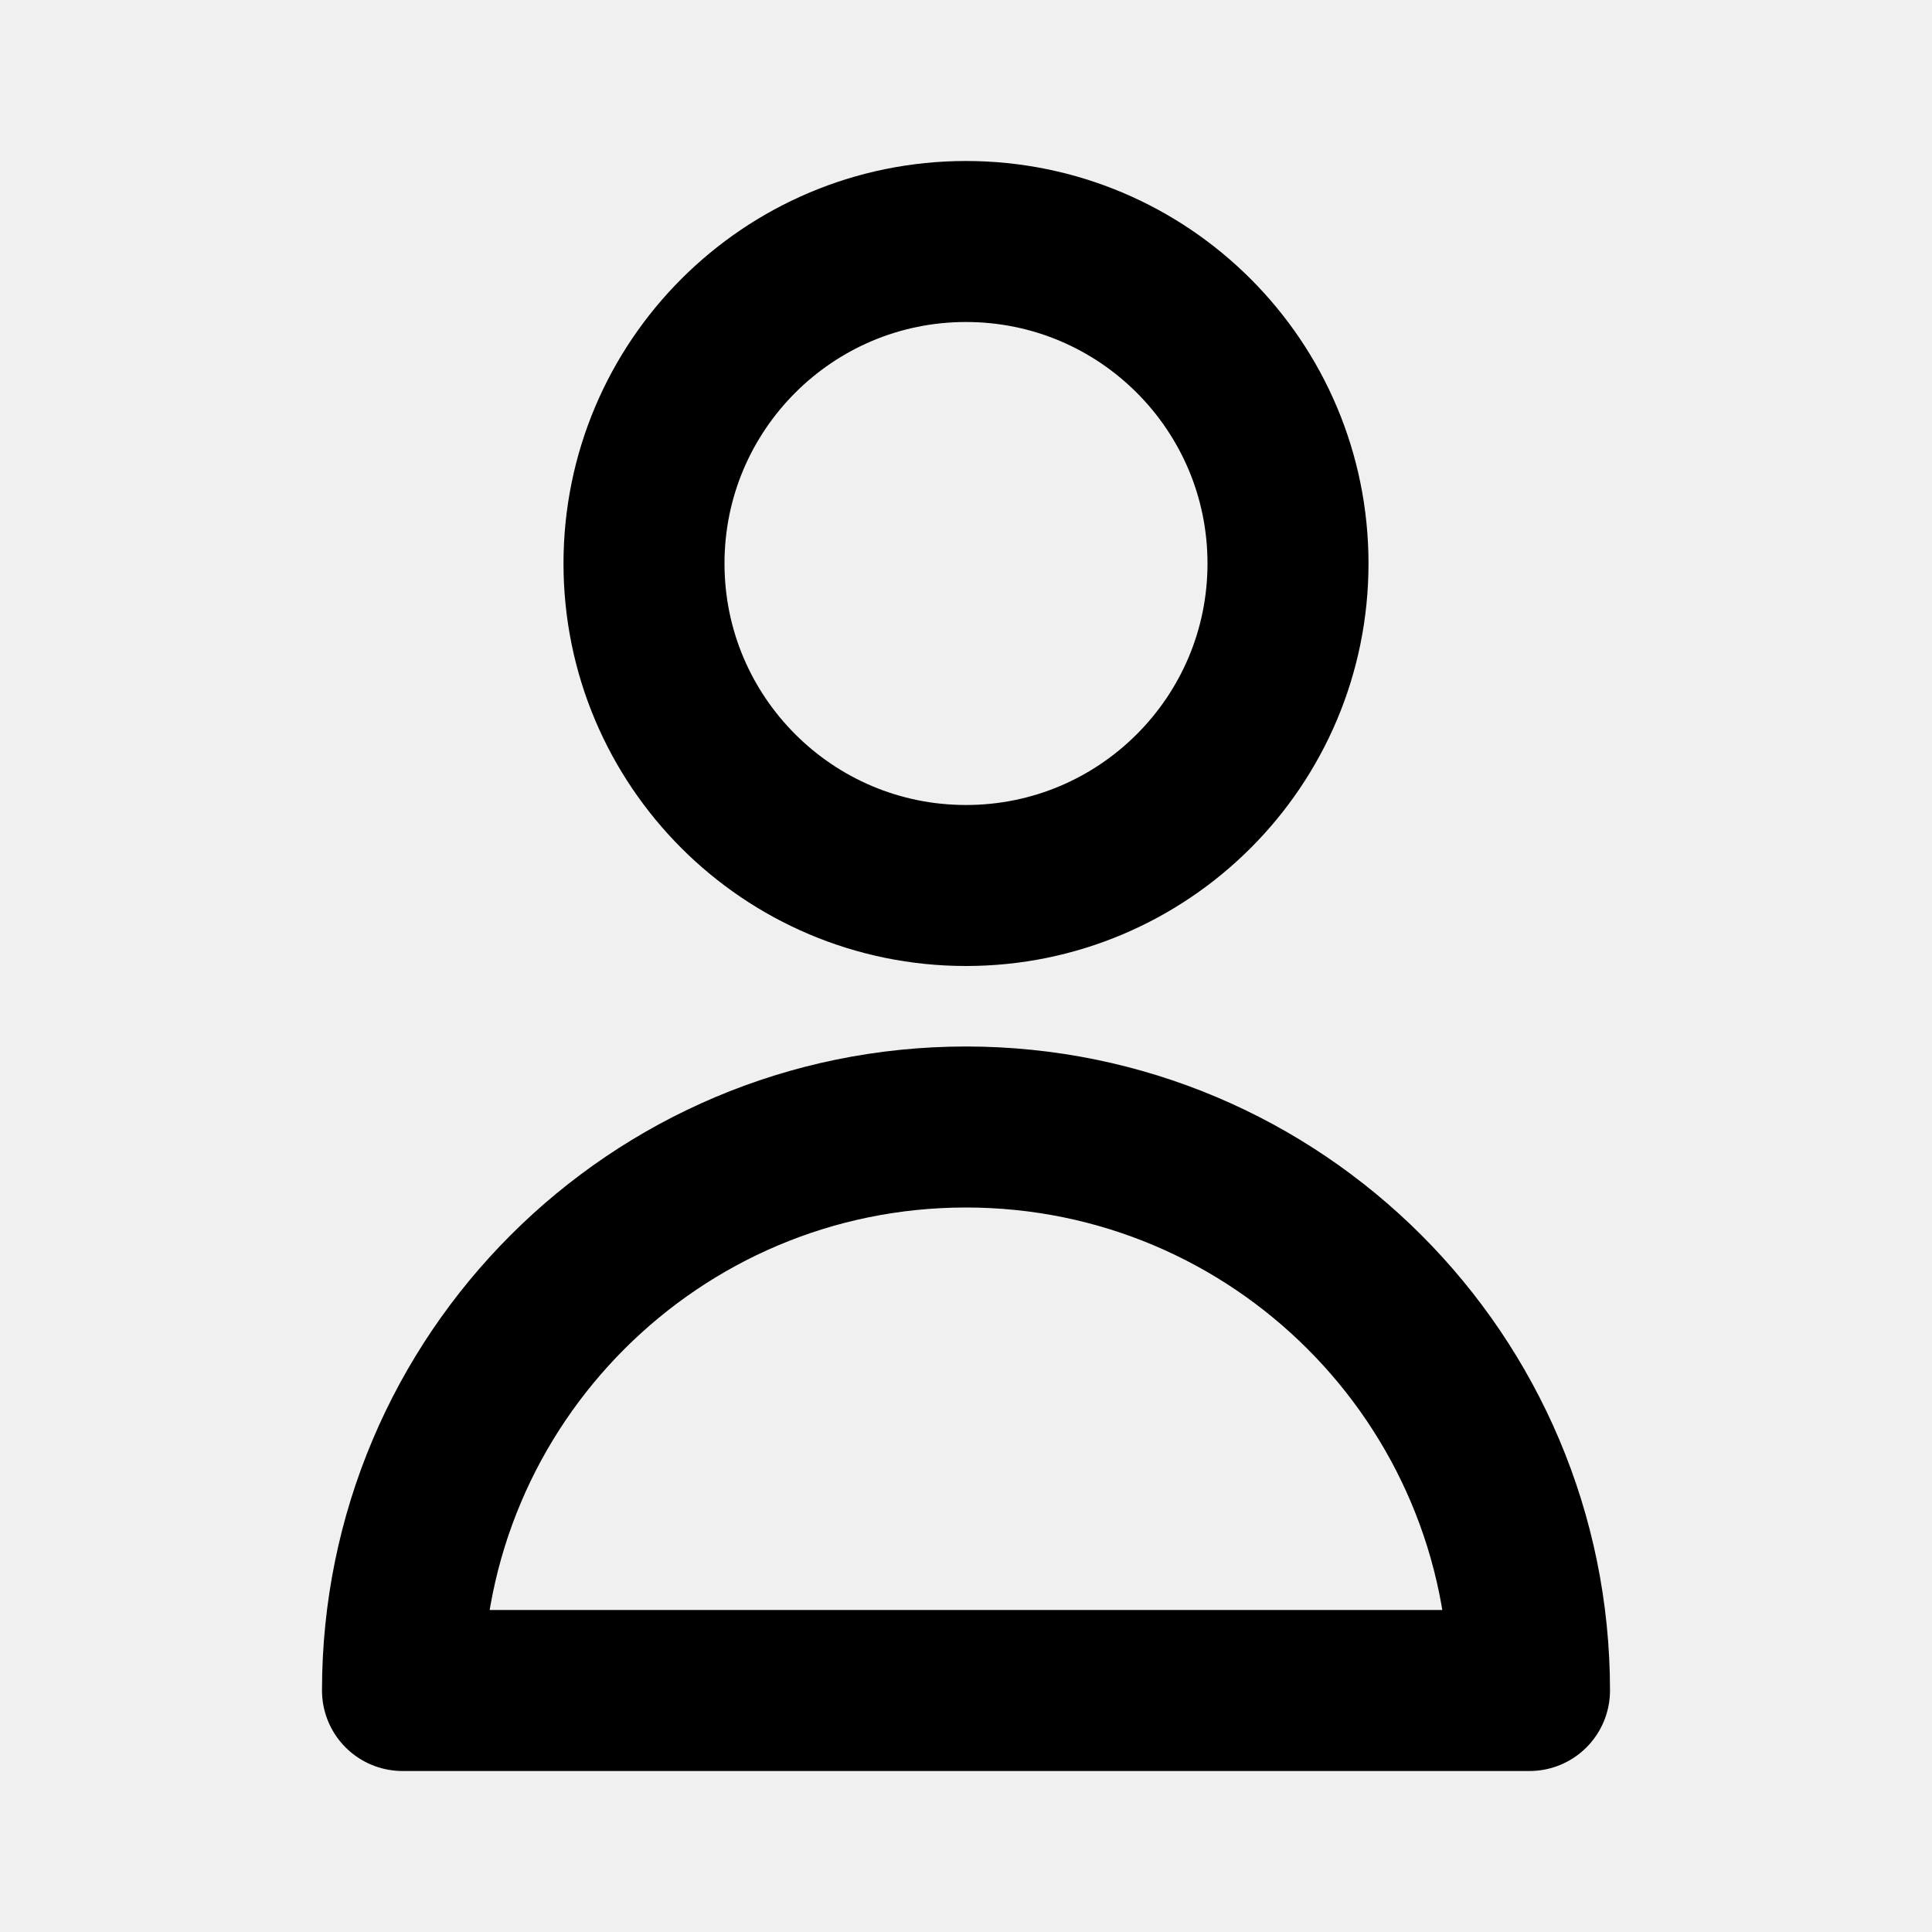
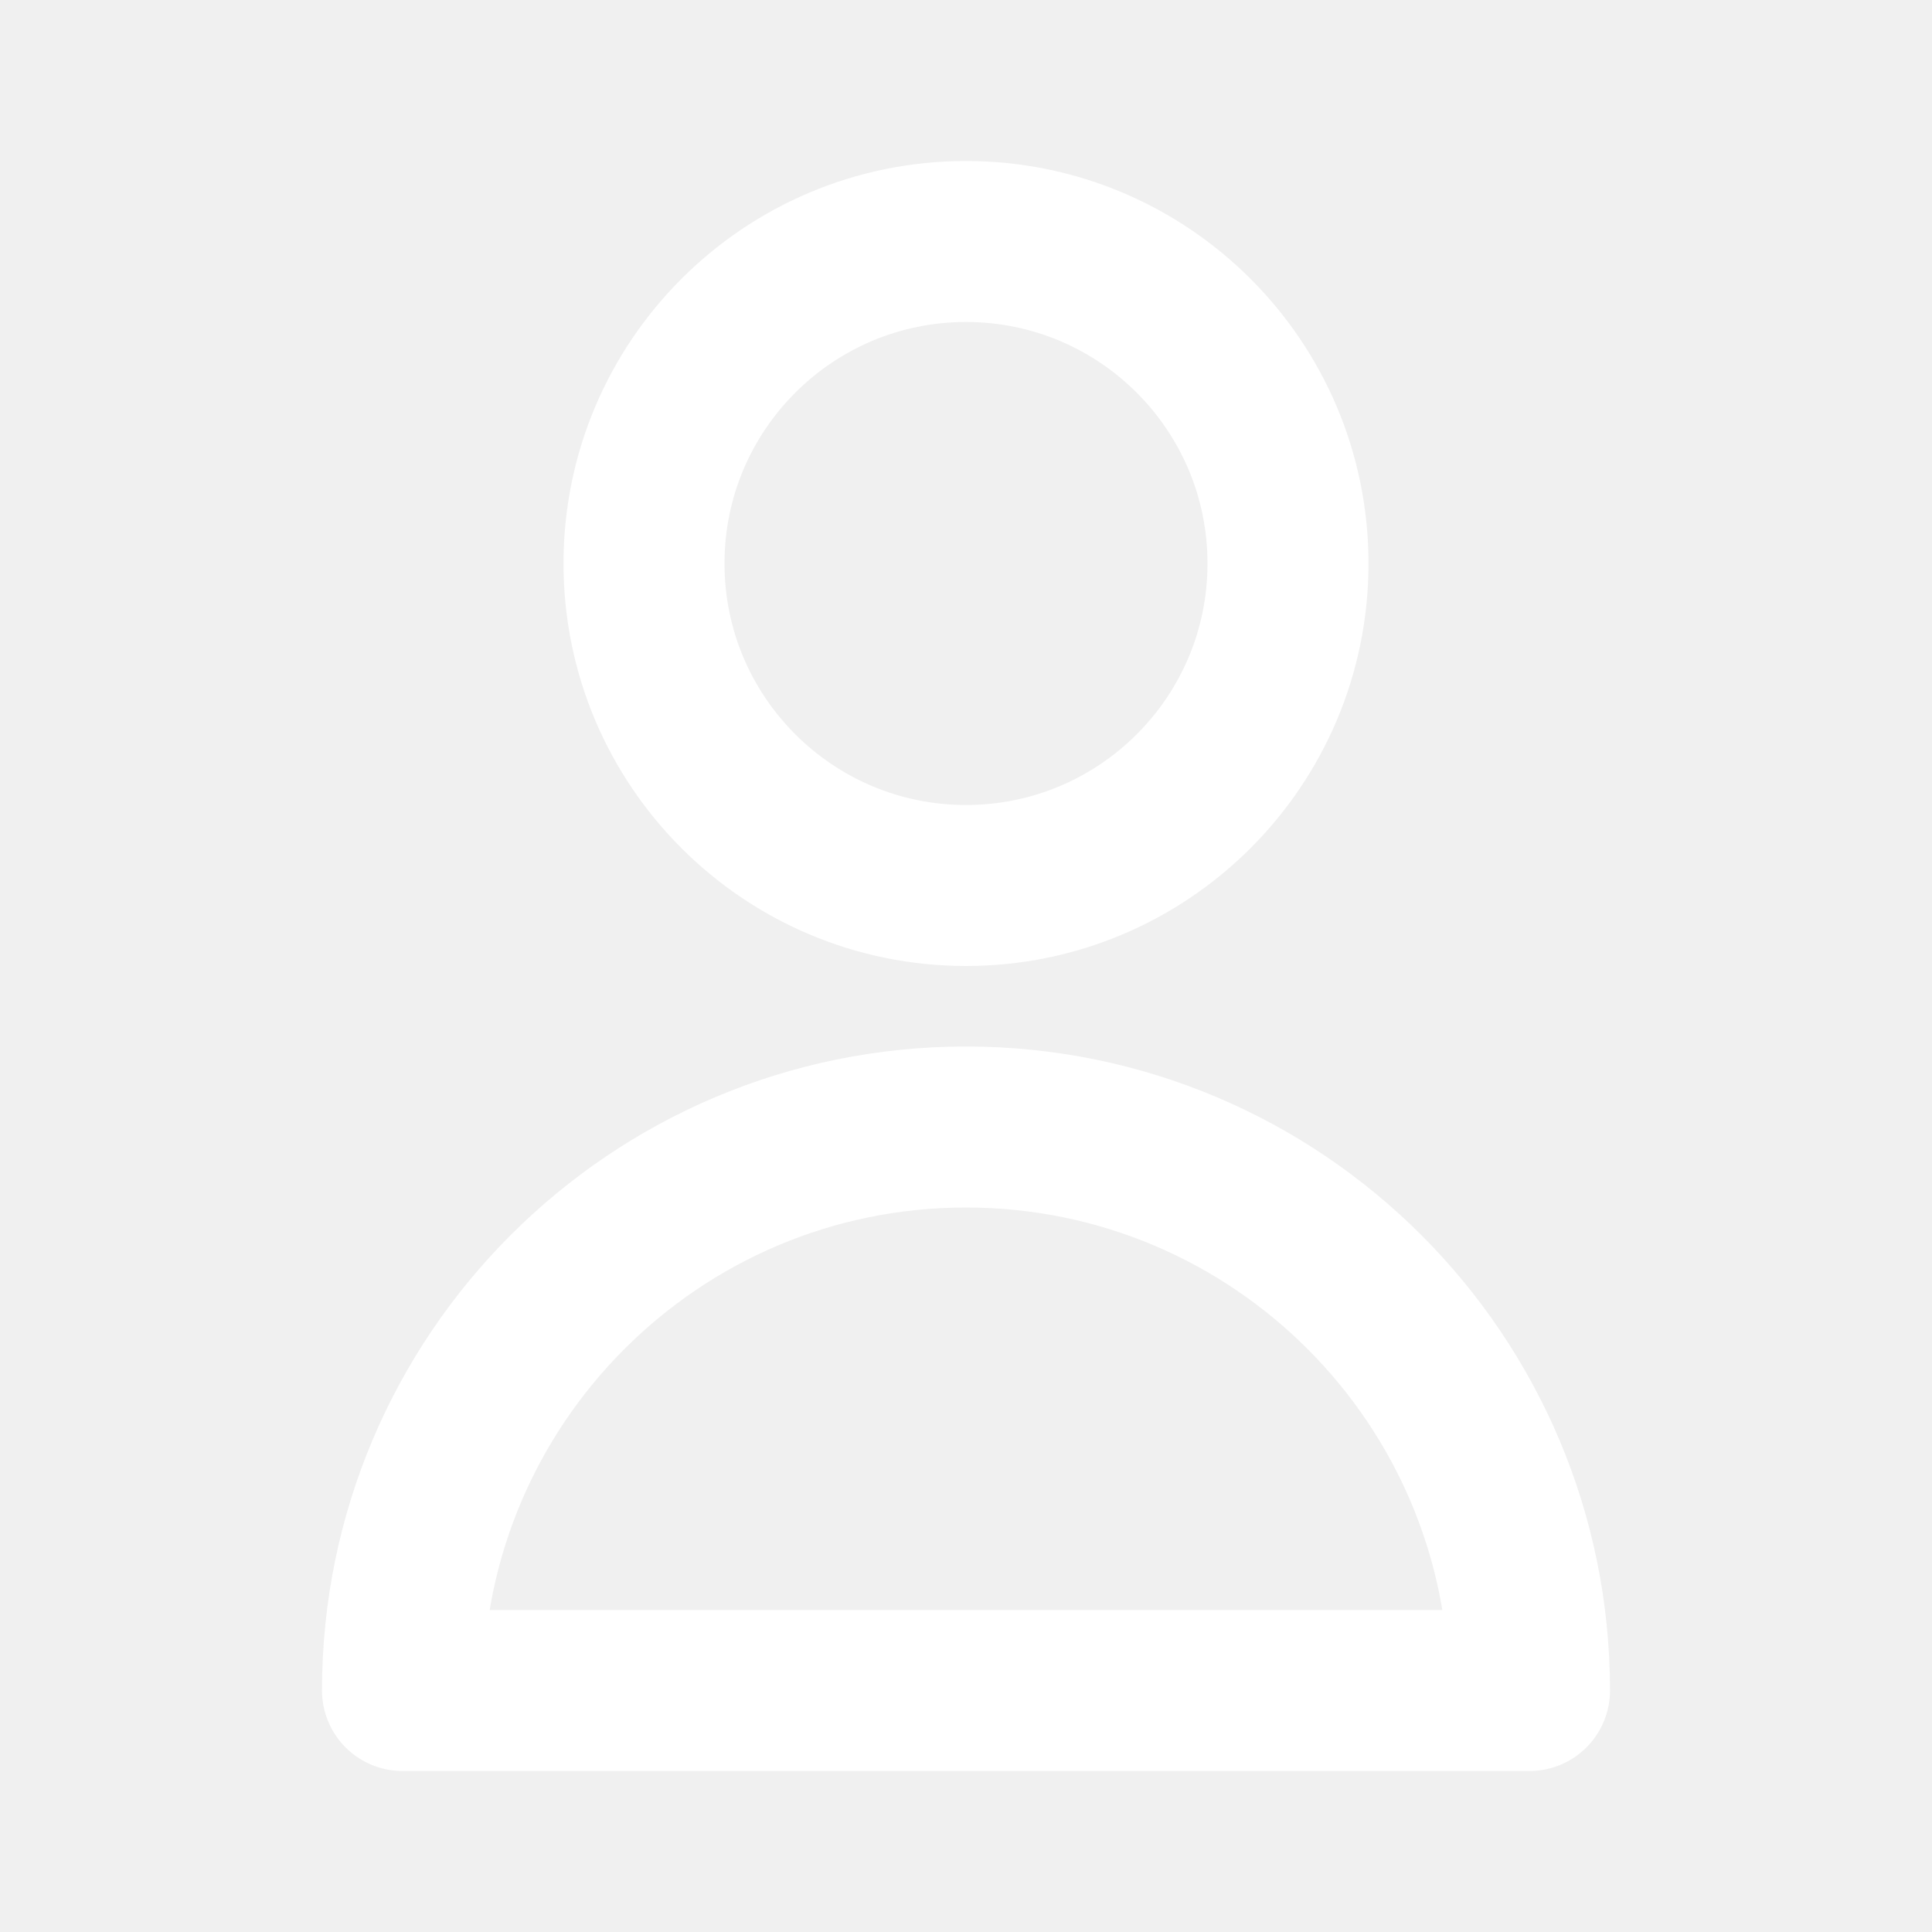
<svg xmlns="http://www.w3.org/2000/svg" width="64px" height="64px" viewBox="0 0 24 24" fill="none">
  <g id="SVGRepo_bgCarrier" stroke-width="0" />
  <g id="SVGRepo_tracerCarrier" stroke-linecap="round" stroke-linejoin="round" />
  <g id="SVGRepo_iconCarrier">
-     <path d="M16 7C16 9.209 14.209 11 12 11C9.791 11 8 9.209 8 7C8 4.791 9.791 3 12 3C14.209 3 16 4.791 16 7Z" stroke="#000000" stroke-width="2" stroke-linecap="round" stroke-linejoin="round" />
-     <path d="M12 14C8.134 14 5 17.134 5 21H19C19 17.134 15.866 14 12 14Z" stroke="#000000" stroke-width="2" stroke-linecap="round" stroke-linejoin="round" />
+     <path d="M16 7C16 9.209 14.209 11 12 11C9.791 11 8 9.209 8 7C8 4.791 9.791 3 12 3C14.209 3 16 4.791 16 7Z" stroke="#FFFFFF" stroke-width="2" stroke-linecap="round" stroke-linejoin="round" />
+     <path d="M12 14C8.134 14 5 17.134 5 21H19C19 17.134 15.866 14 12 14Z" stroke="#FFFFFF" stroke-width="2" stroke-linecap="round" stroke-linejoin="round" />
  </g>
</svg>
